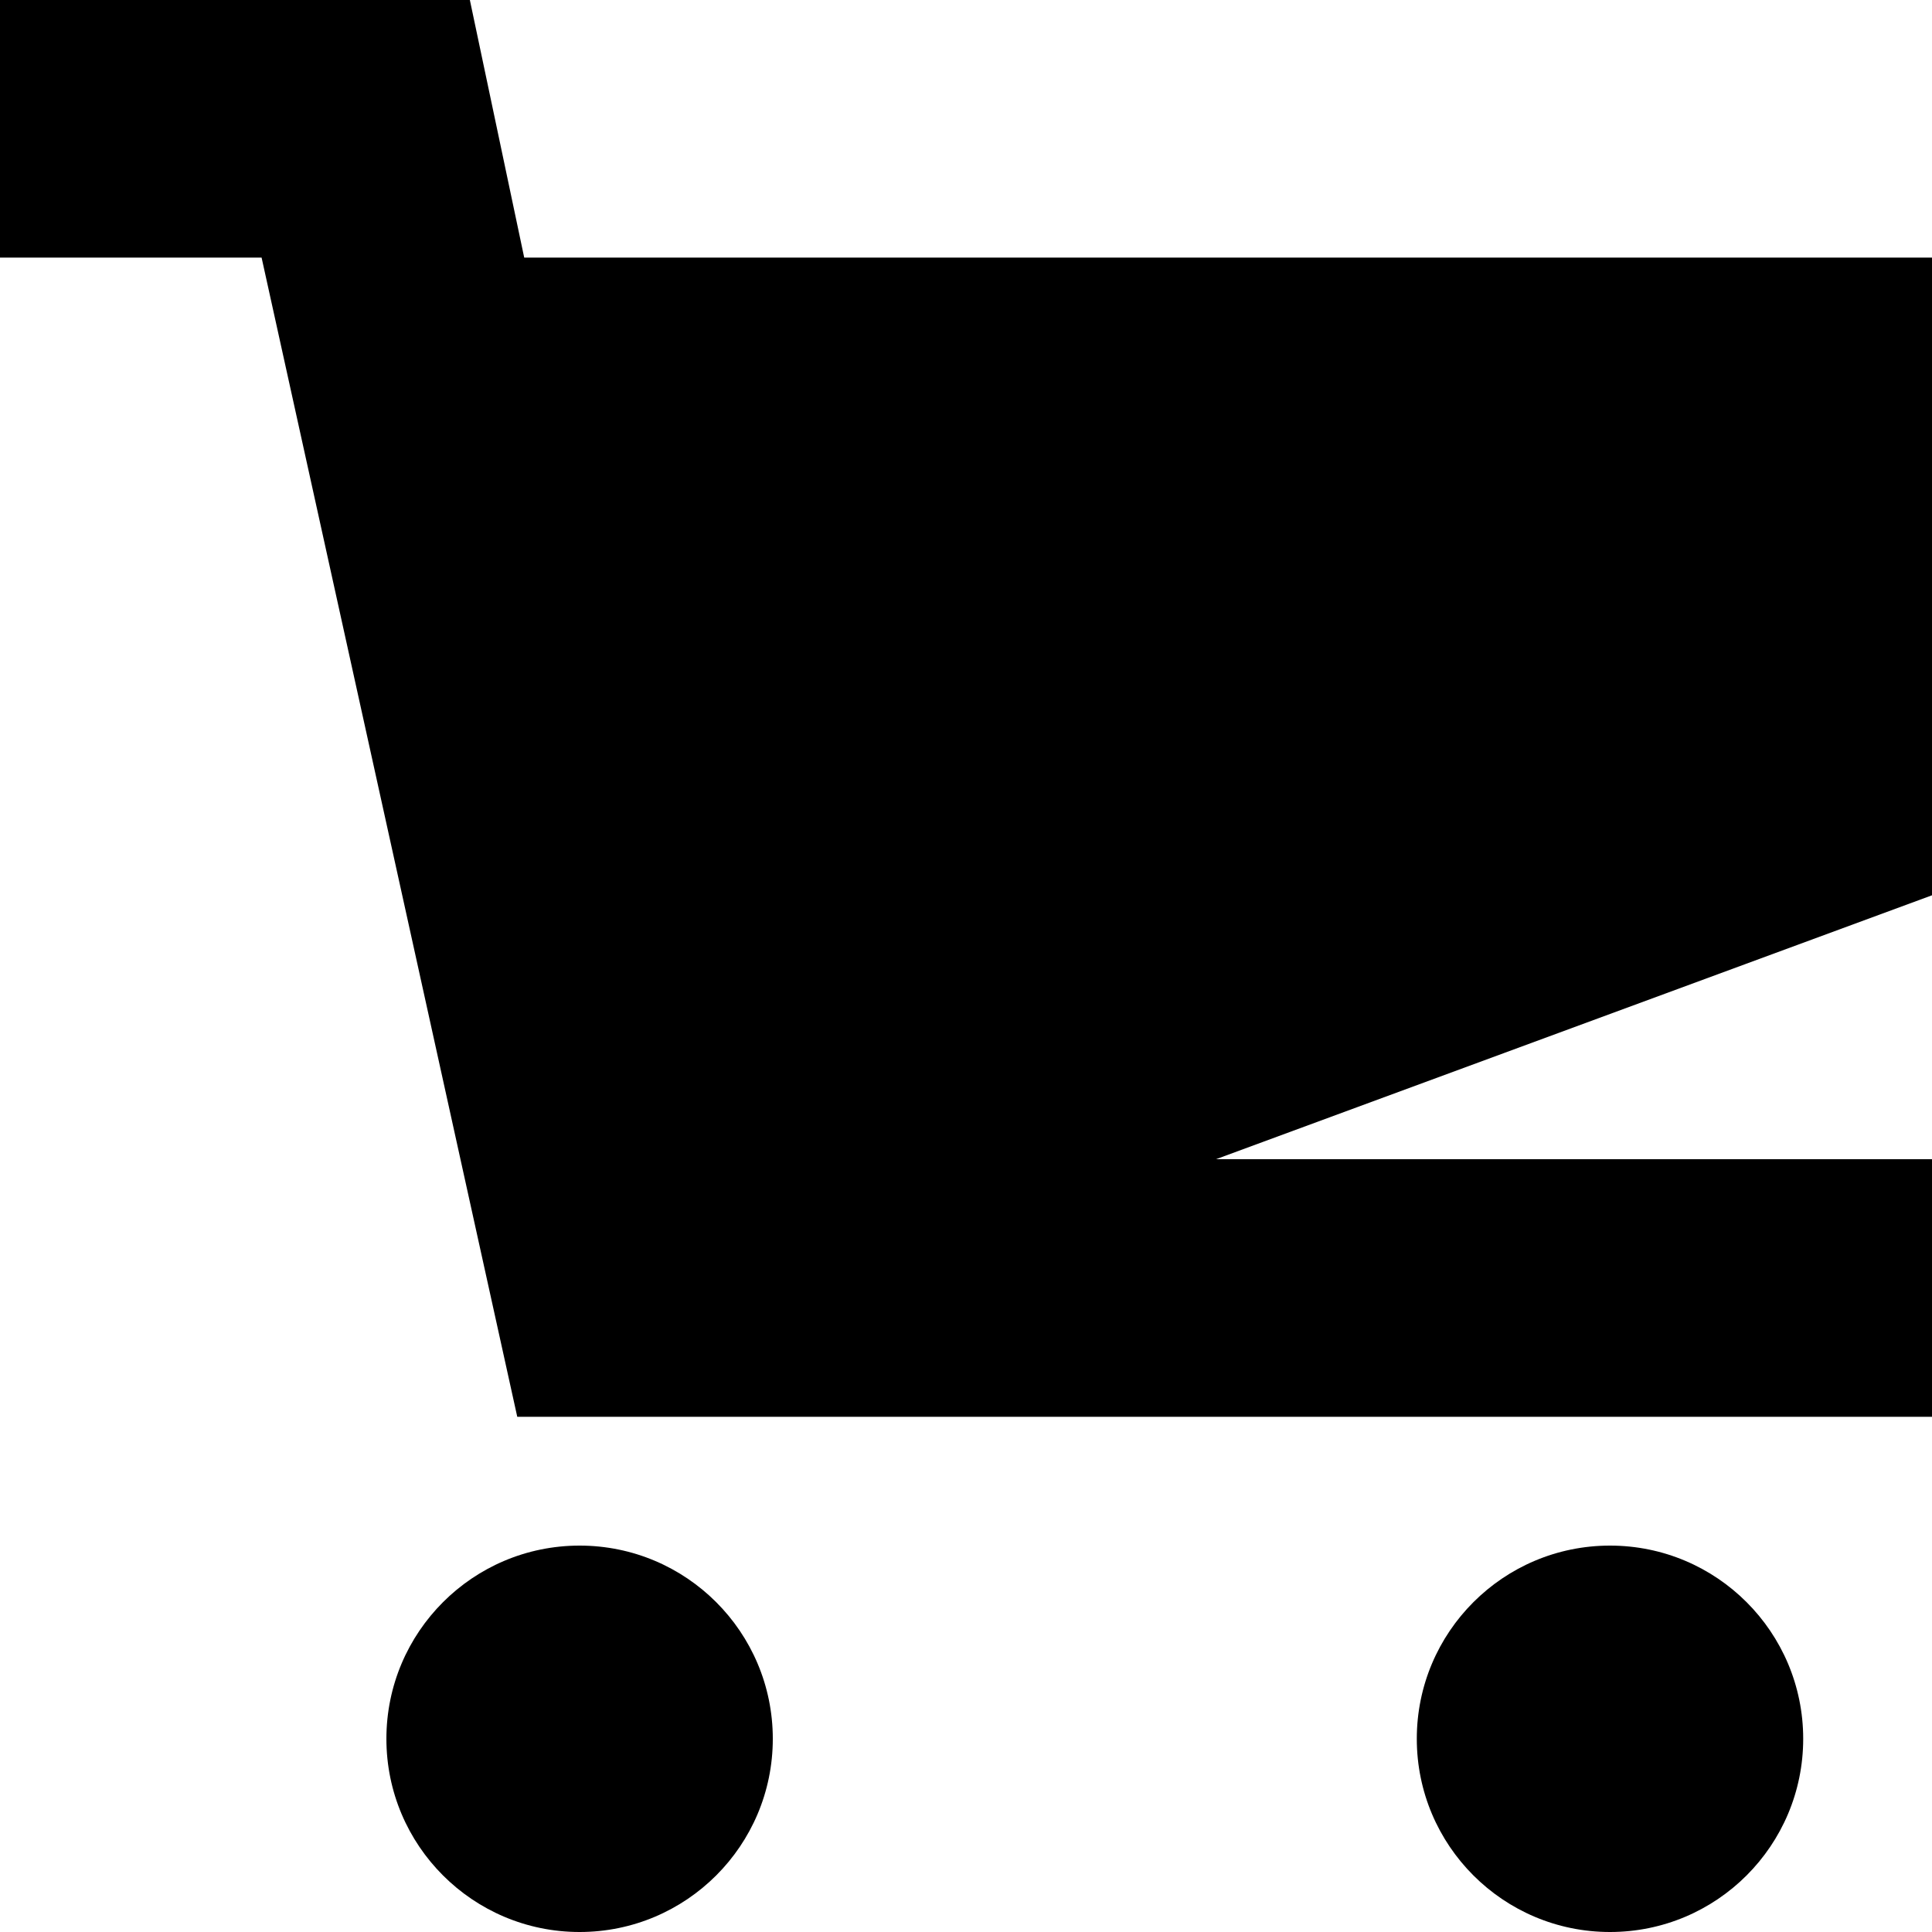
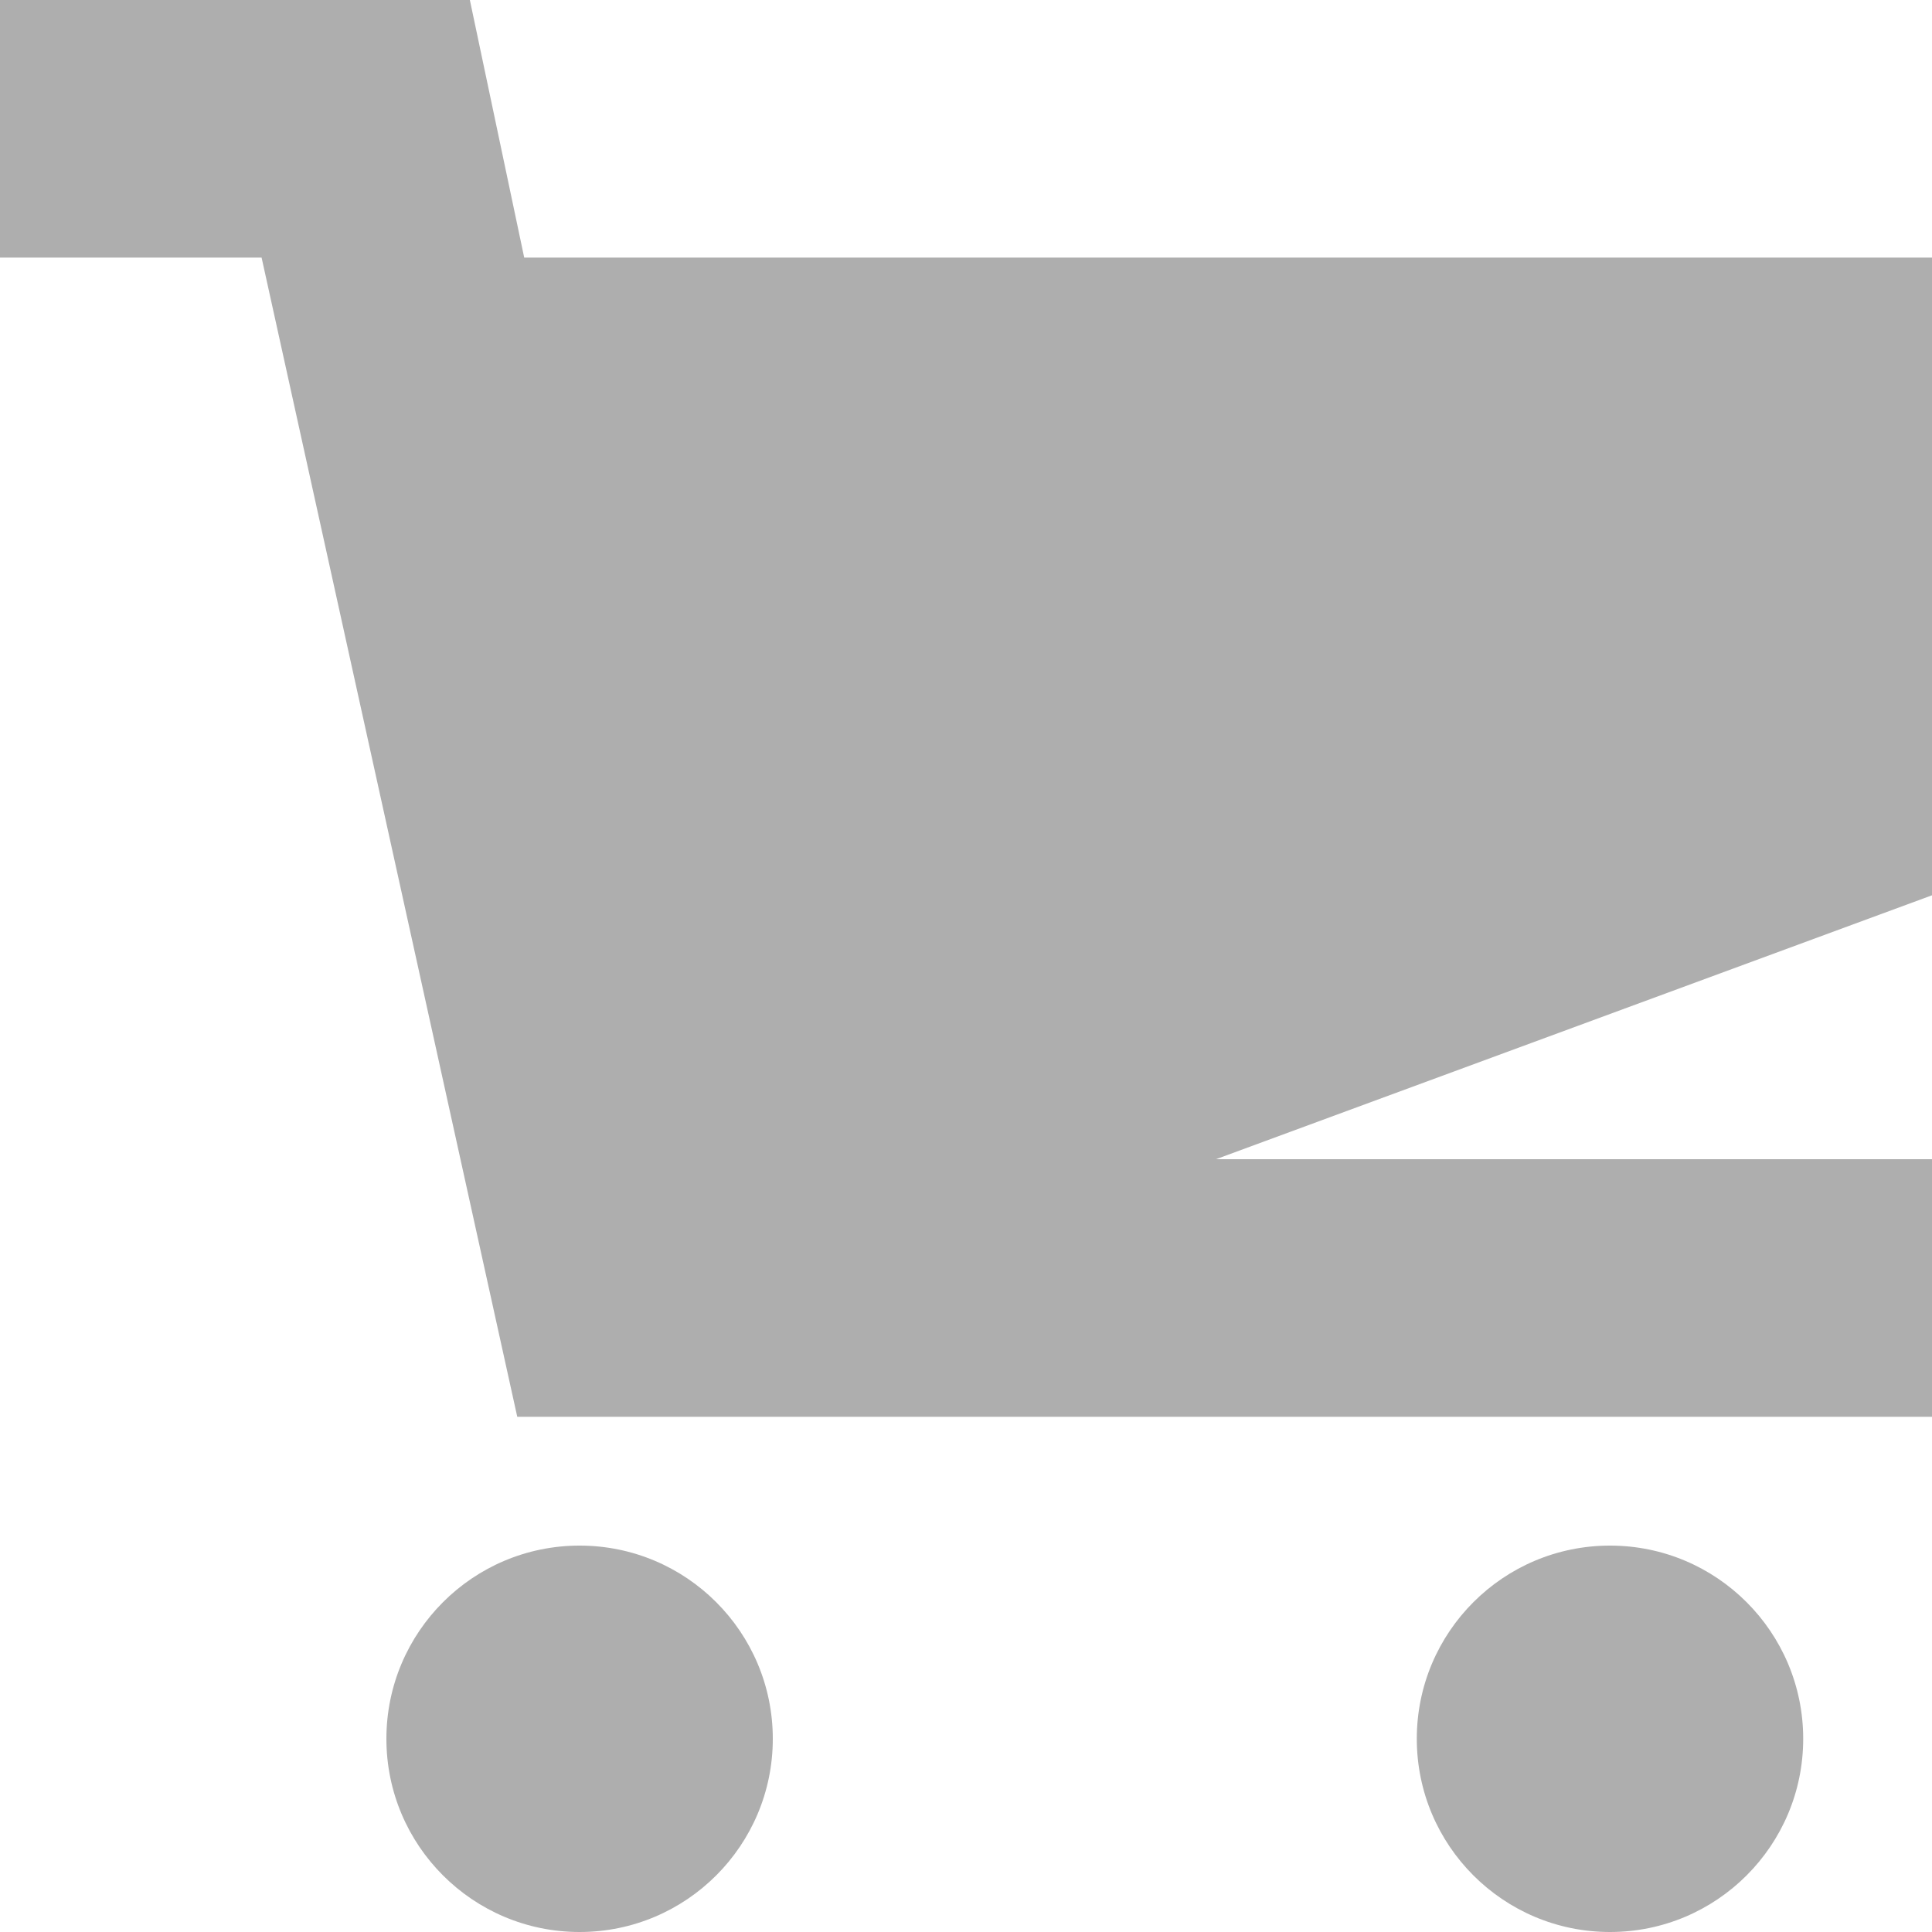
- <svg xmlns="http://www.w3.org/2000/svg" width="15" height="15">
+ <svg xmlns="http://www.w3.org/2000/svg" width="15" height="15" fill="#aeaeae">
  <circle cx="4.5" cy="13.5" r="1.5" />
  <circle cx="12.5" cy="13.5" r="1.5" />
  <path d="M15 2H4.07l-.422-2H0v2h2.031l1.985 9H15V9H9.441L15 6.951z" />
</svg>
